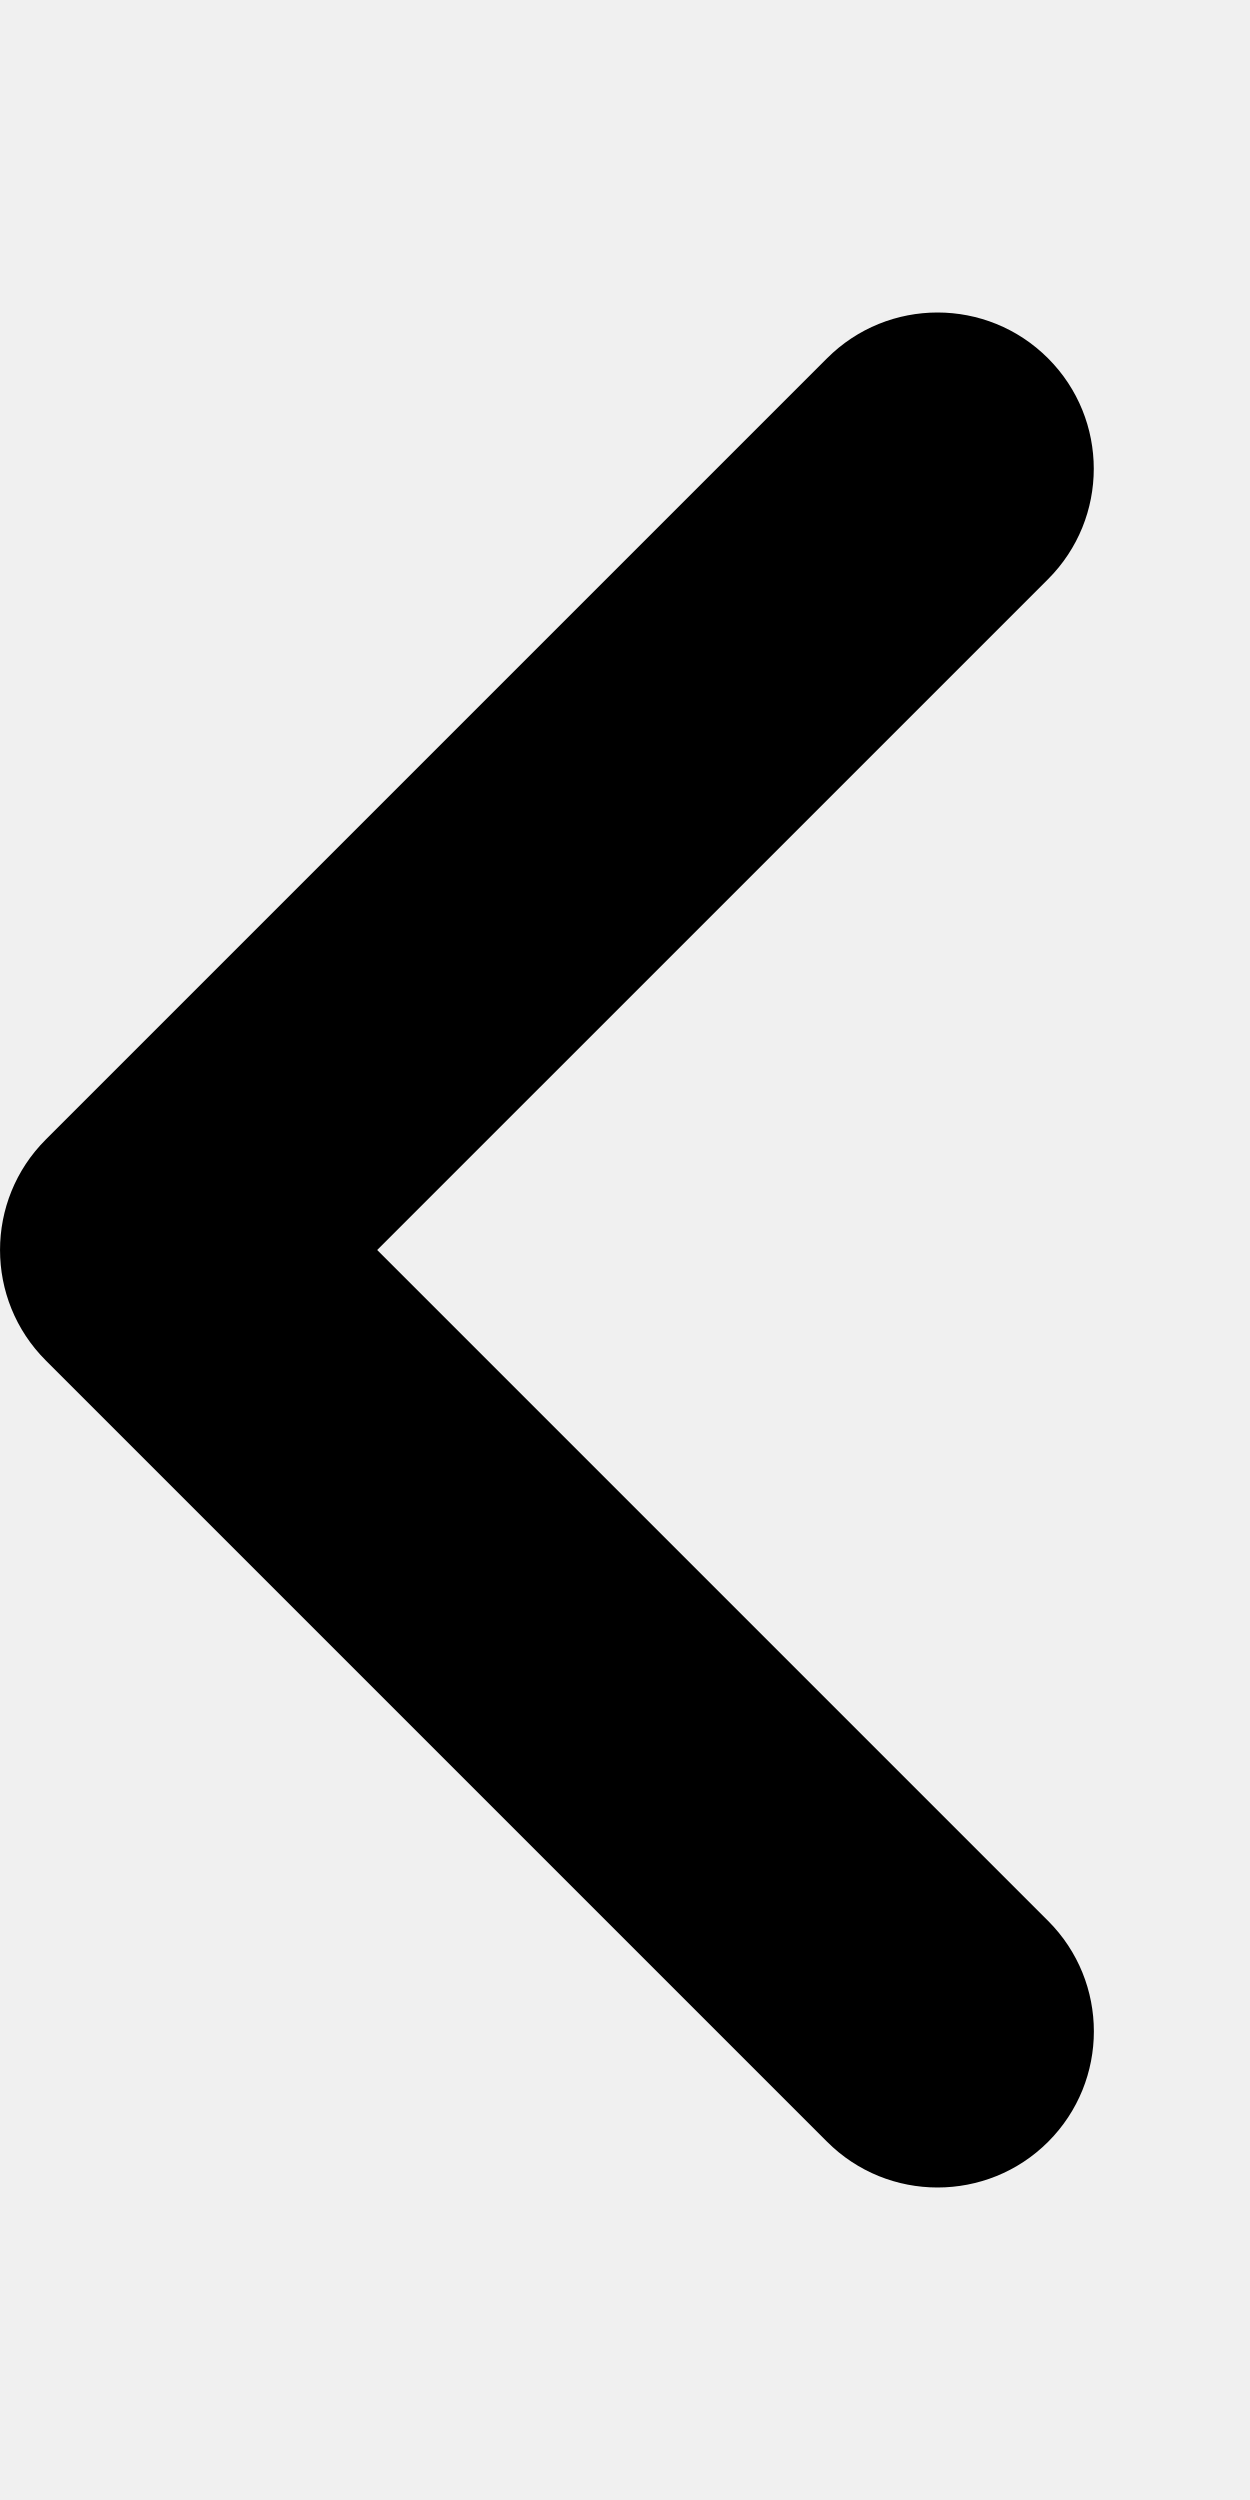
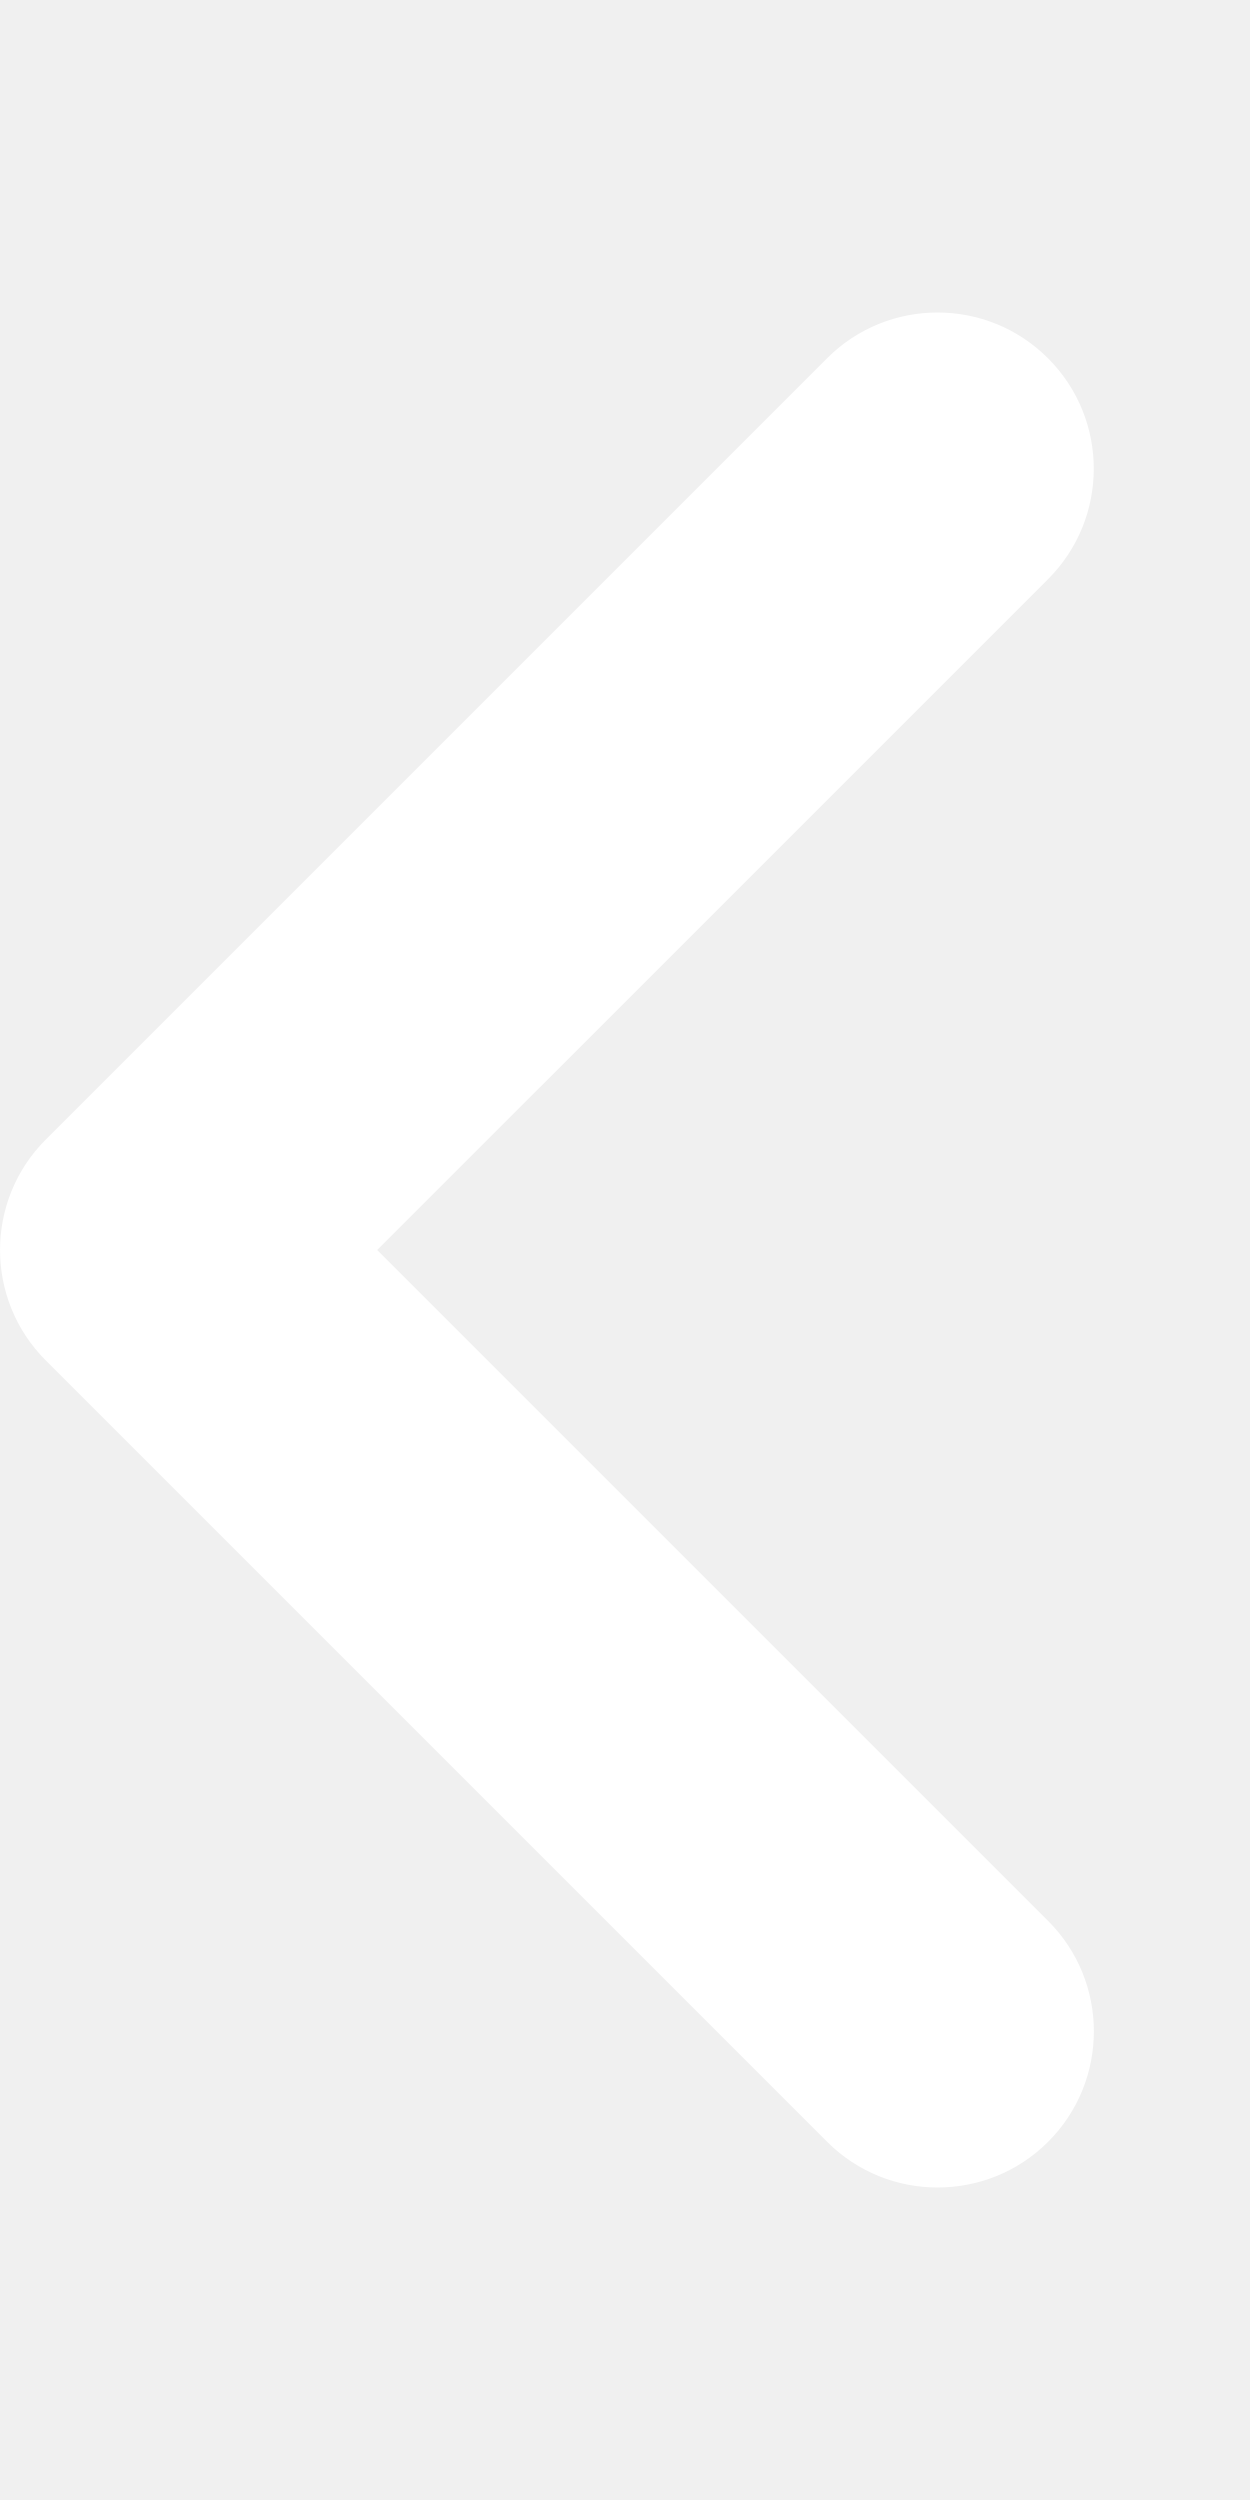
<svg xmlns="http://www.w3.org/2000/svg" viewBox="0 0 256 512">
-   <path d="M192 448c-8.188 0-16.38-3.125-22.62-9.375l-160-160c-12.5-12.5-12.5-32.75 0-45.25l160-160c12.5-12.5 32.75-12.5 45.25 0s12.5 32.75 0 45.25L77.25 256l137.4 137.4c12.5 12.5 12.5 32.75 0 45.25C208.4 444.9 200.2 448 192 448z" />
+   <path d="M192 448c-8.188 0-16.38-3.125-22.62-9.375l-160-160c-12.5-12.5-12.5-32.75 0-45.25l160-160c12.5-12.5 32.75-12.5 45.25 0s12.5 32.75 0 45.25L77.25 256l137.4 137.4c12.5 12.5 12.5 32.75 0 45.25C208.4 444.9 200.2 448 192 448z" fill="#ffffff" />
</svg>
